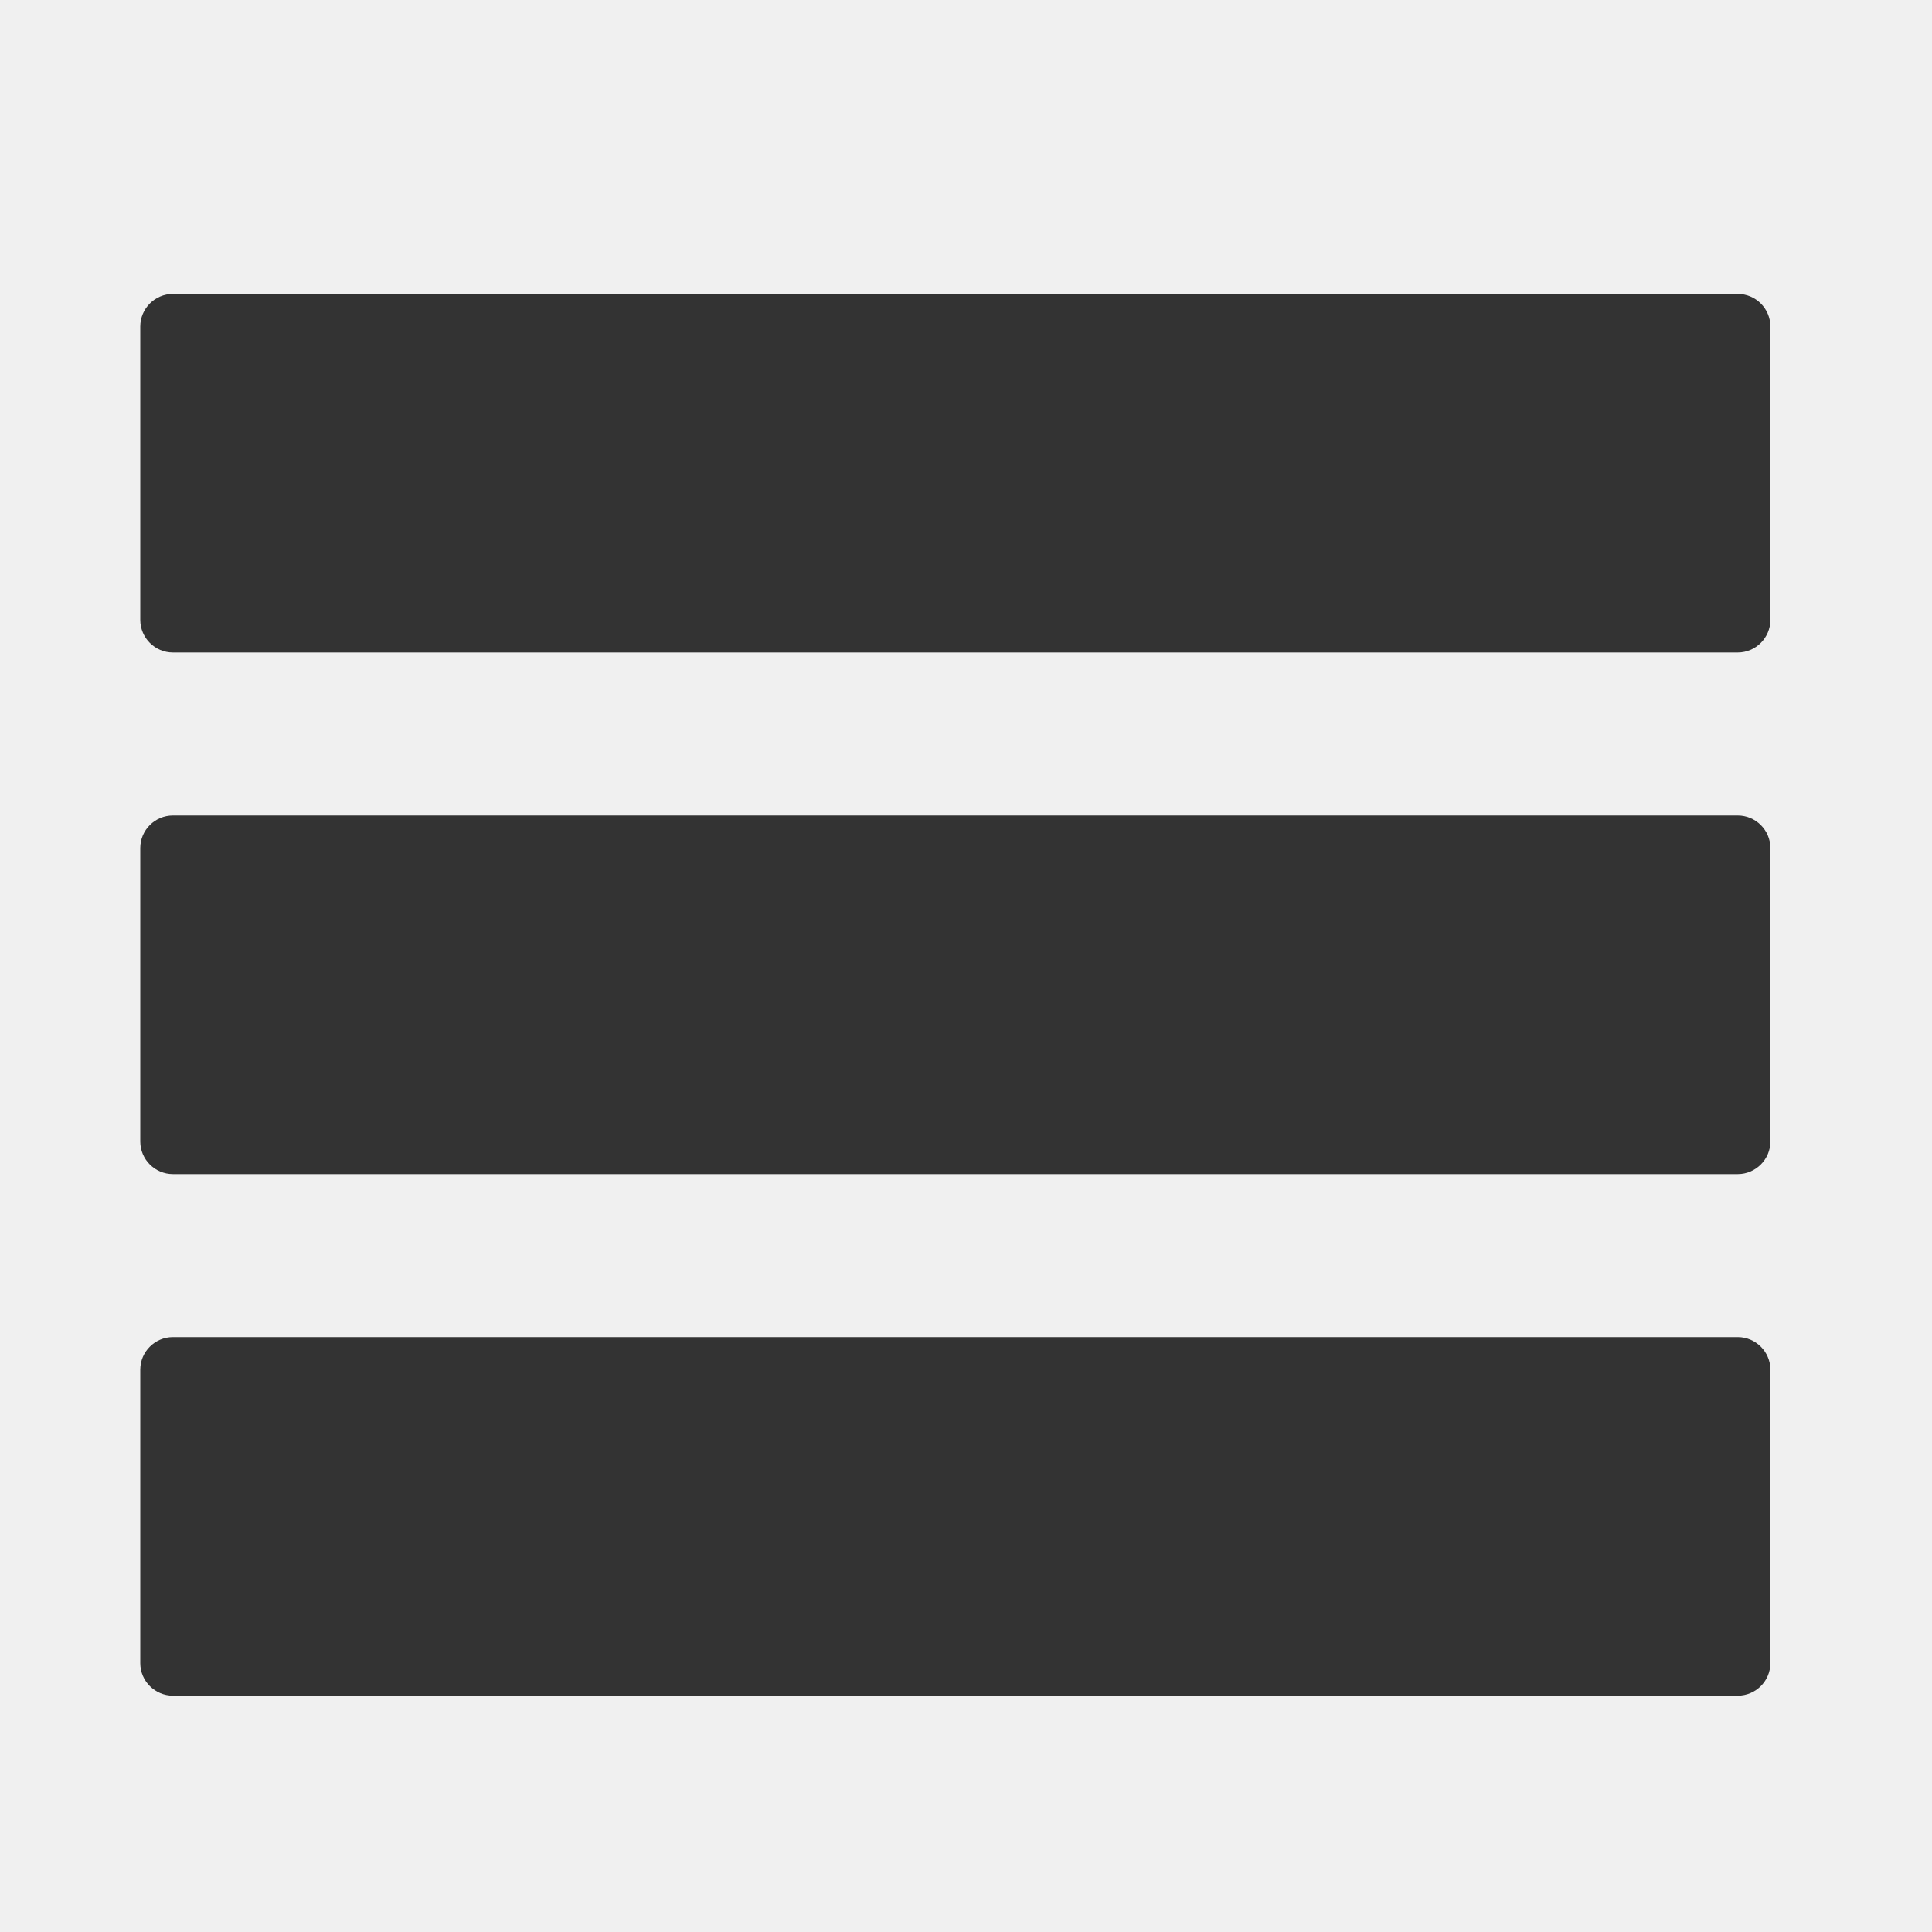
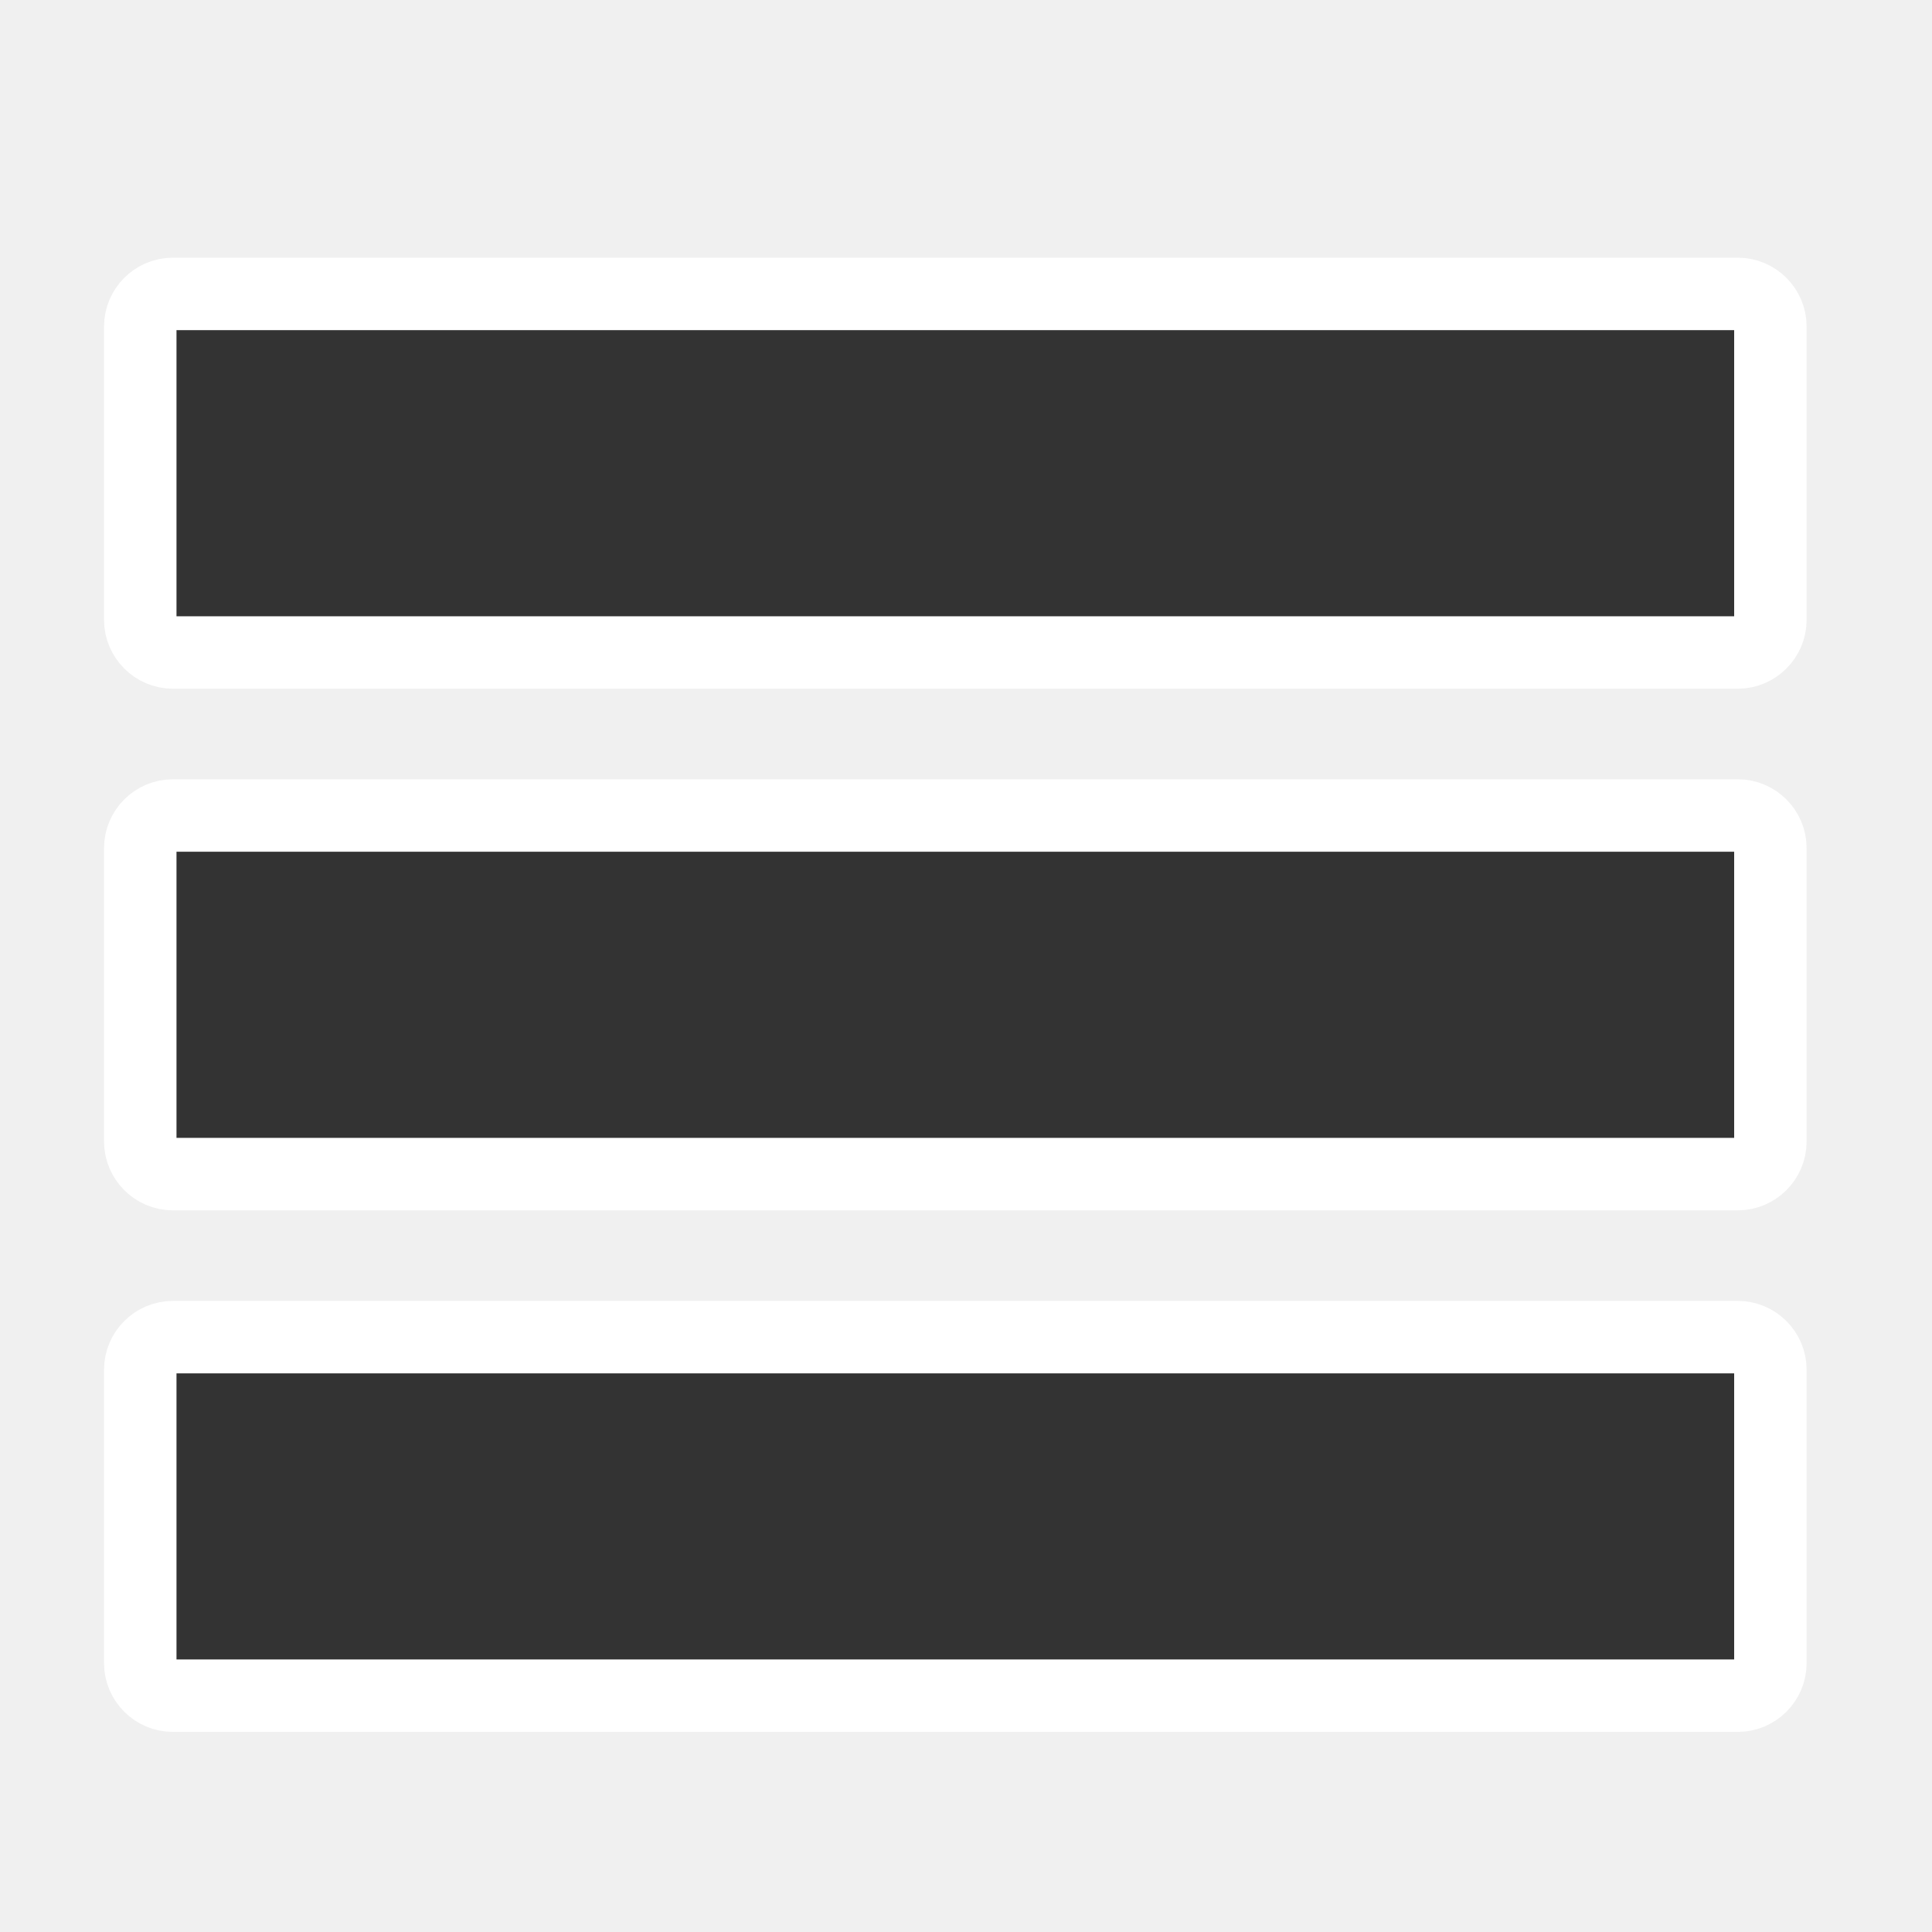
<svg width="64" height="64">
  <g transform="matrix(1.199973,0,0,1.199973,-364.4305,-494.4242)">
-     <path d="m 352.572,429.142 c 0,0.494 -0.406,0.9 -0.9,0.9 h -43.201 c -0.494,0 -0.9,-0.406 -0.9,-0.9 v -8.099 c 0,-0.496 0.406,-0.9 0.9,-0.9 h 43.201 c 0.494,0 0.9,0.404 0.9,0.9 v 8.099 z" style="fill:#333333" />
-     <path d="m 352.572,443.542 c 0,0.494 -0.406,0.9 -0.9,0.9 h -43.201 c -0.494,0 -0.9,-0.406 -0.9,-0.9 v -8.1 c 0,-0.496 0.406,-0.9 0.9,-0.9 h 43.201 c 0.494,0 0.9,0.404 0.9,0.9 v 8.1 z" style="fill:#333333" />
-     <path d="m 352.572,457.942 c 0,0.494 -0.406,0.898 -0.9,0.898 h -43.201 c -0.494,0 -0.9,-0.404 -0.9,-0.898 v -8.102 c 0,-0.494 0.406,-0.898 0.9,-0.898 h 43.201 c 0.494,0 0.9,0.404 0.9,0.898 v 8.102 z" style="fill:#333333" />
+     <path d="m 352.572,429.142 c 0,0.494 -0.406,0.9 -0.9,0.9 h -43.201 c -0.494,0 -0.9,-0.406 -0.9,-0.9 v -8.099 c 0,-0.496 0.406,-0.9 0.9,-0.9 h 43.201 c 0.494,0 0.9,0.404 0.9,0.9 v 8.099 z" style="fill:#333333;stroke:#FFFFFF;stroke-width:2px" />
+     <path d="m 352.572,443.542 c 0,0.494 -0.406,0.9 -0.9,0.9 h -43.201 c -0.494,0 -0.9,-0.406 -0.9,-0.9 v -8.1 c 0,-0.496 0.406,-0.9 0.9,-0.9 h 43.201 c 0.494,0 0.9,0.404 0.9,0.9 v 8.1 z" style="fill:#333333;stroke:#FFFFFF;stroke-width:2px" />
+     <path d="m 352.572,457.942 c 0,0.494 -0.406,0.898 -0.9,0.898 h -43.201 c -0.494,0 -0.9,-0.404 -0.9,-0.898 v -8.102 c 0,-0.494 0.406,-0.898 0.9,-0.898 h 43.201 c 0.494,0 0.9,0.404 0.9,0.898 v 8.102 z" style="fill:#333333;stroke:#FFFFFF;stroke-width:2px" />
  </g>
</svg>
